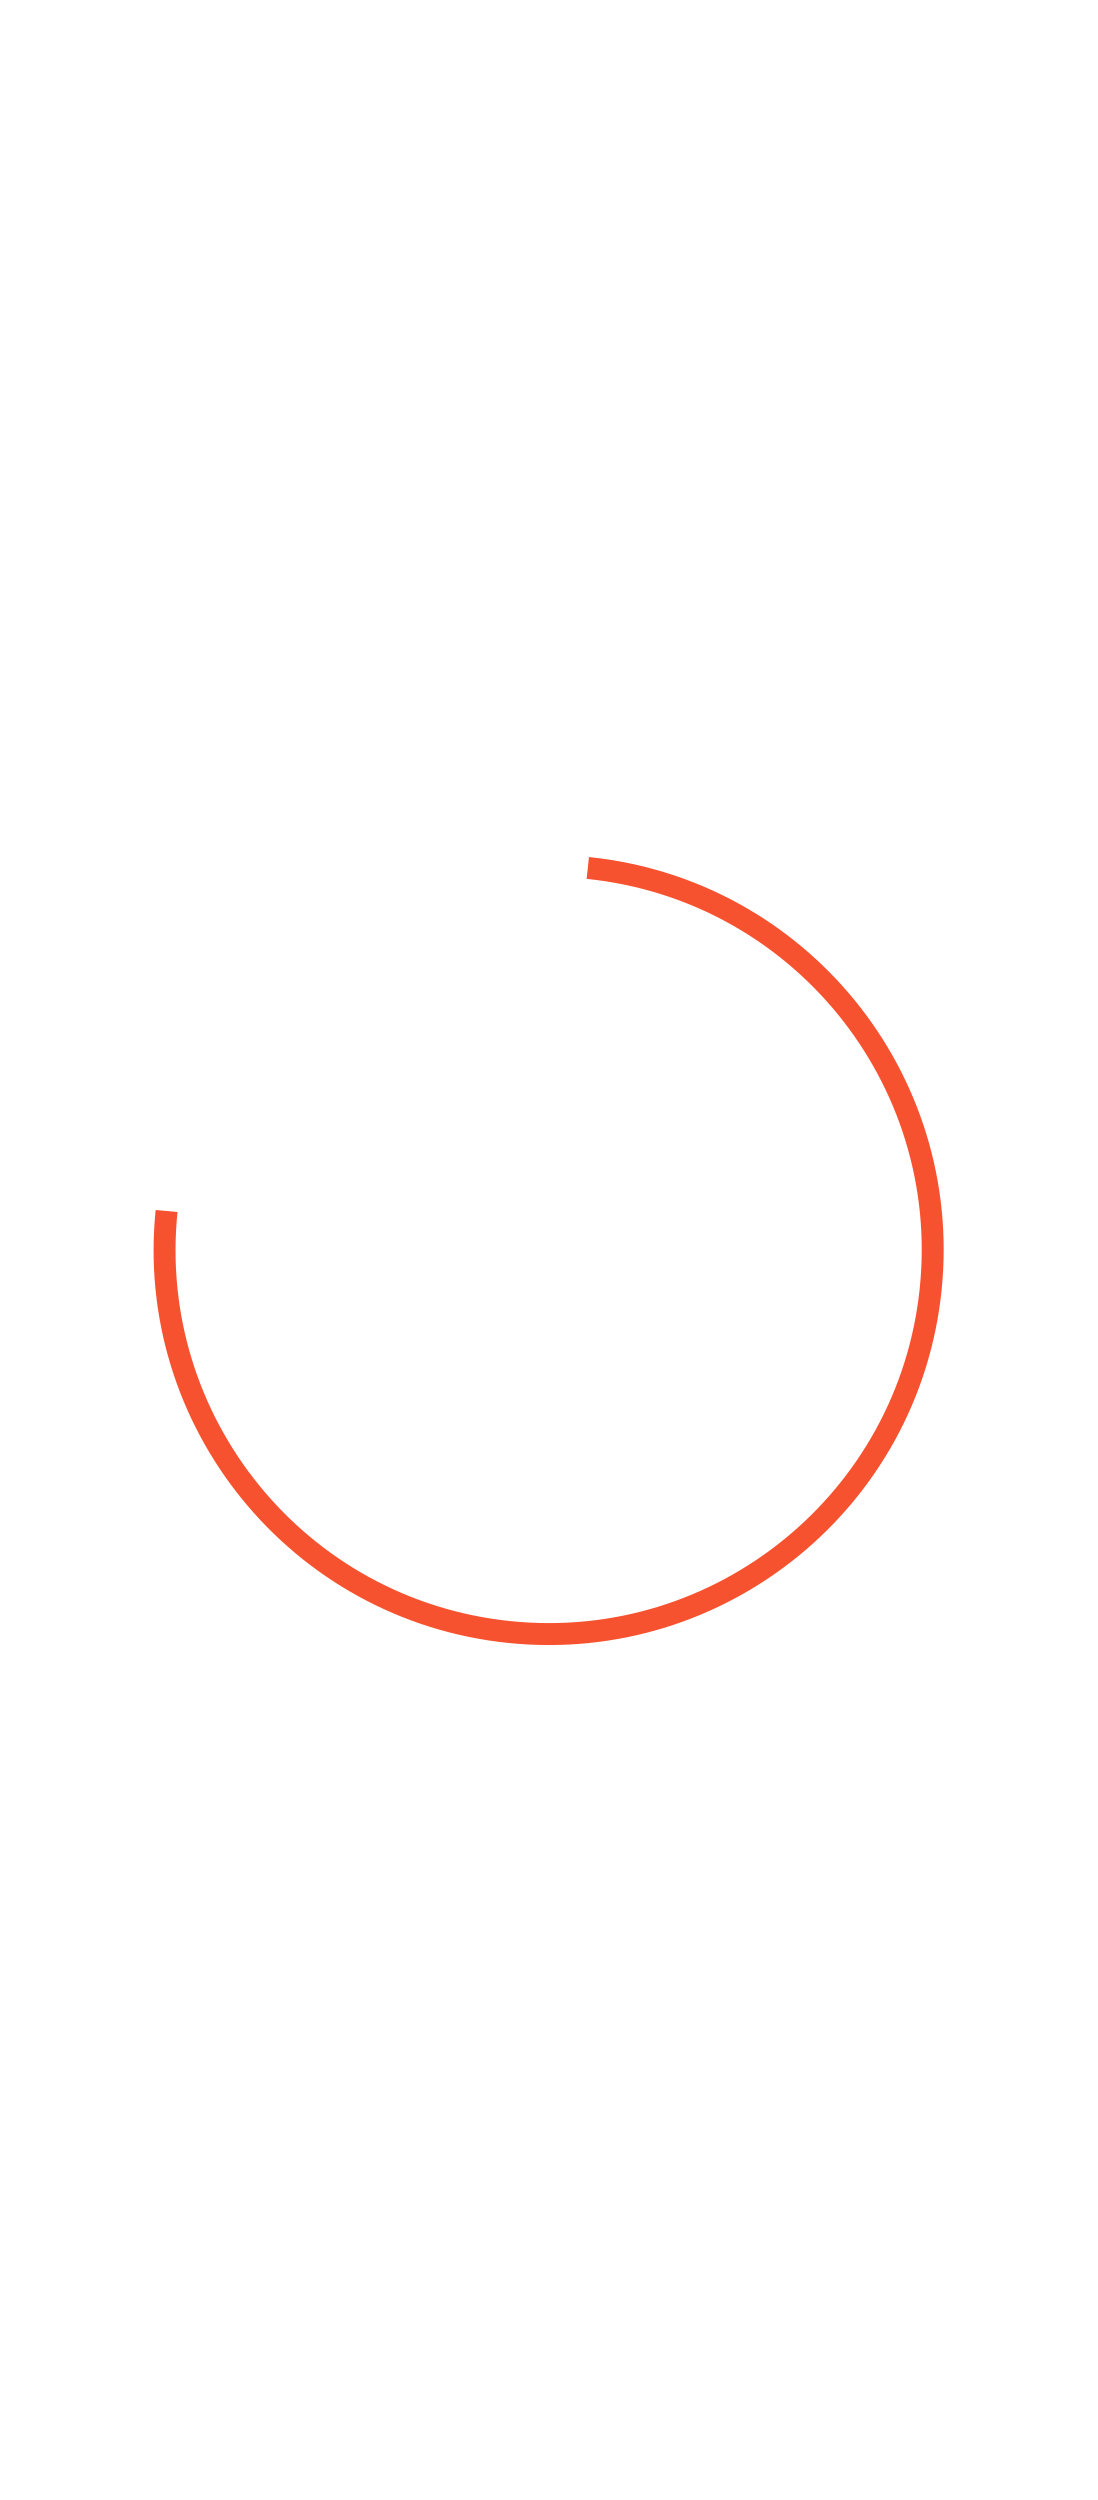
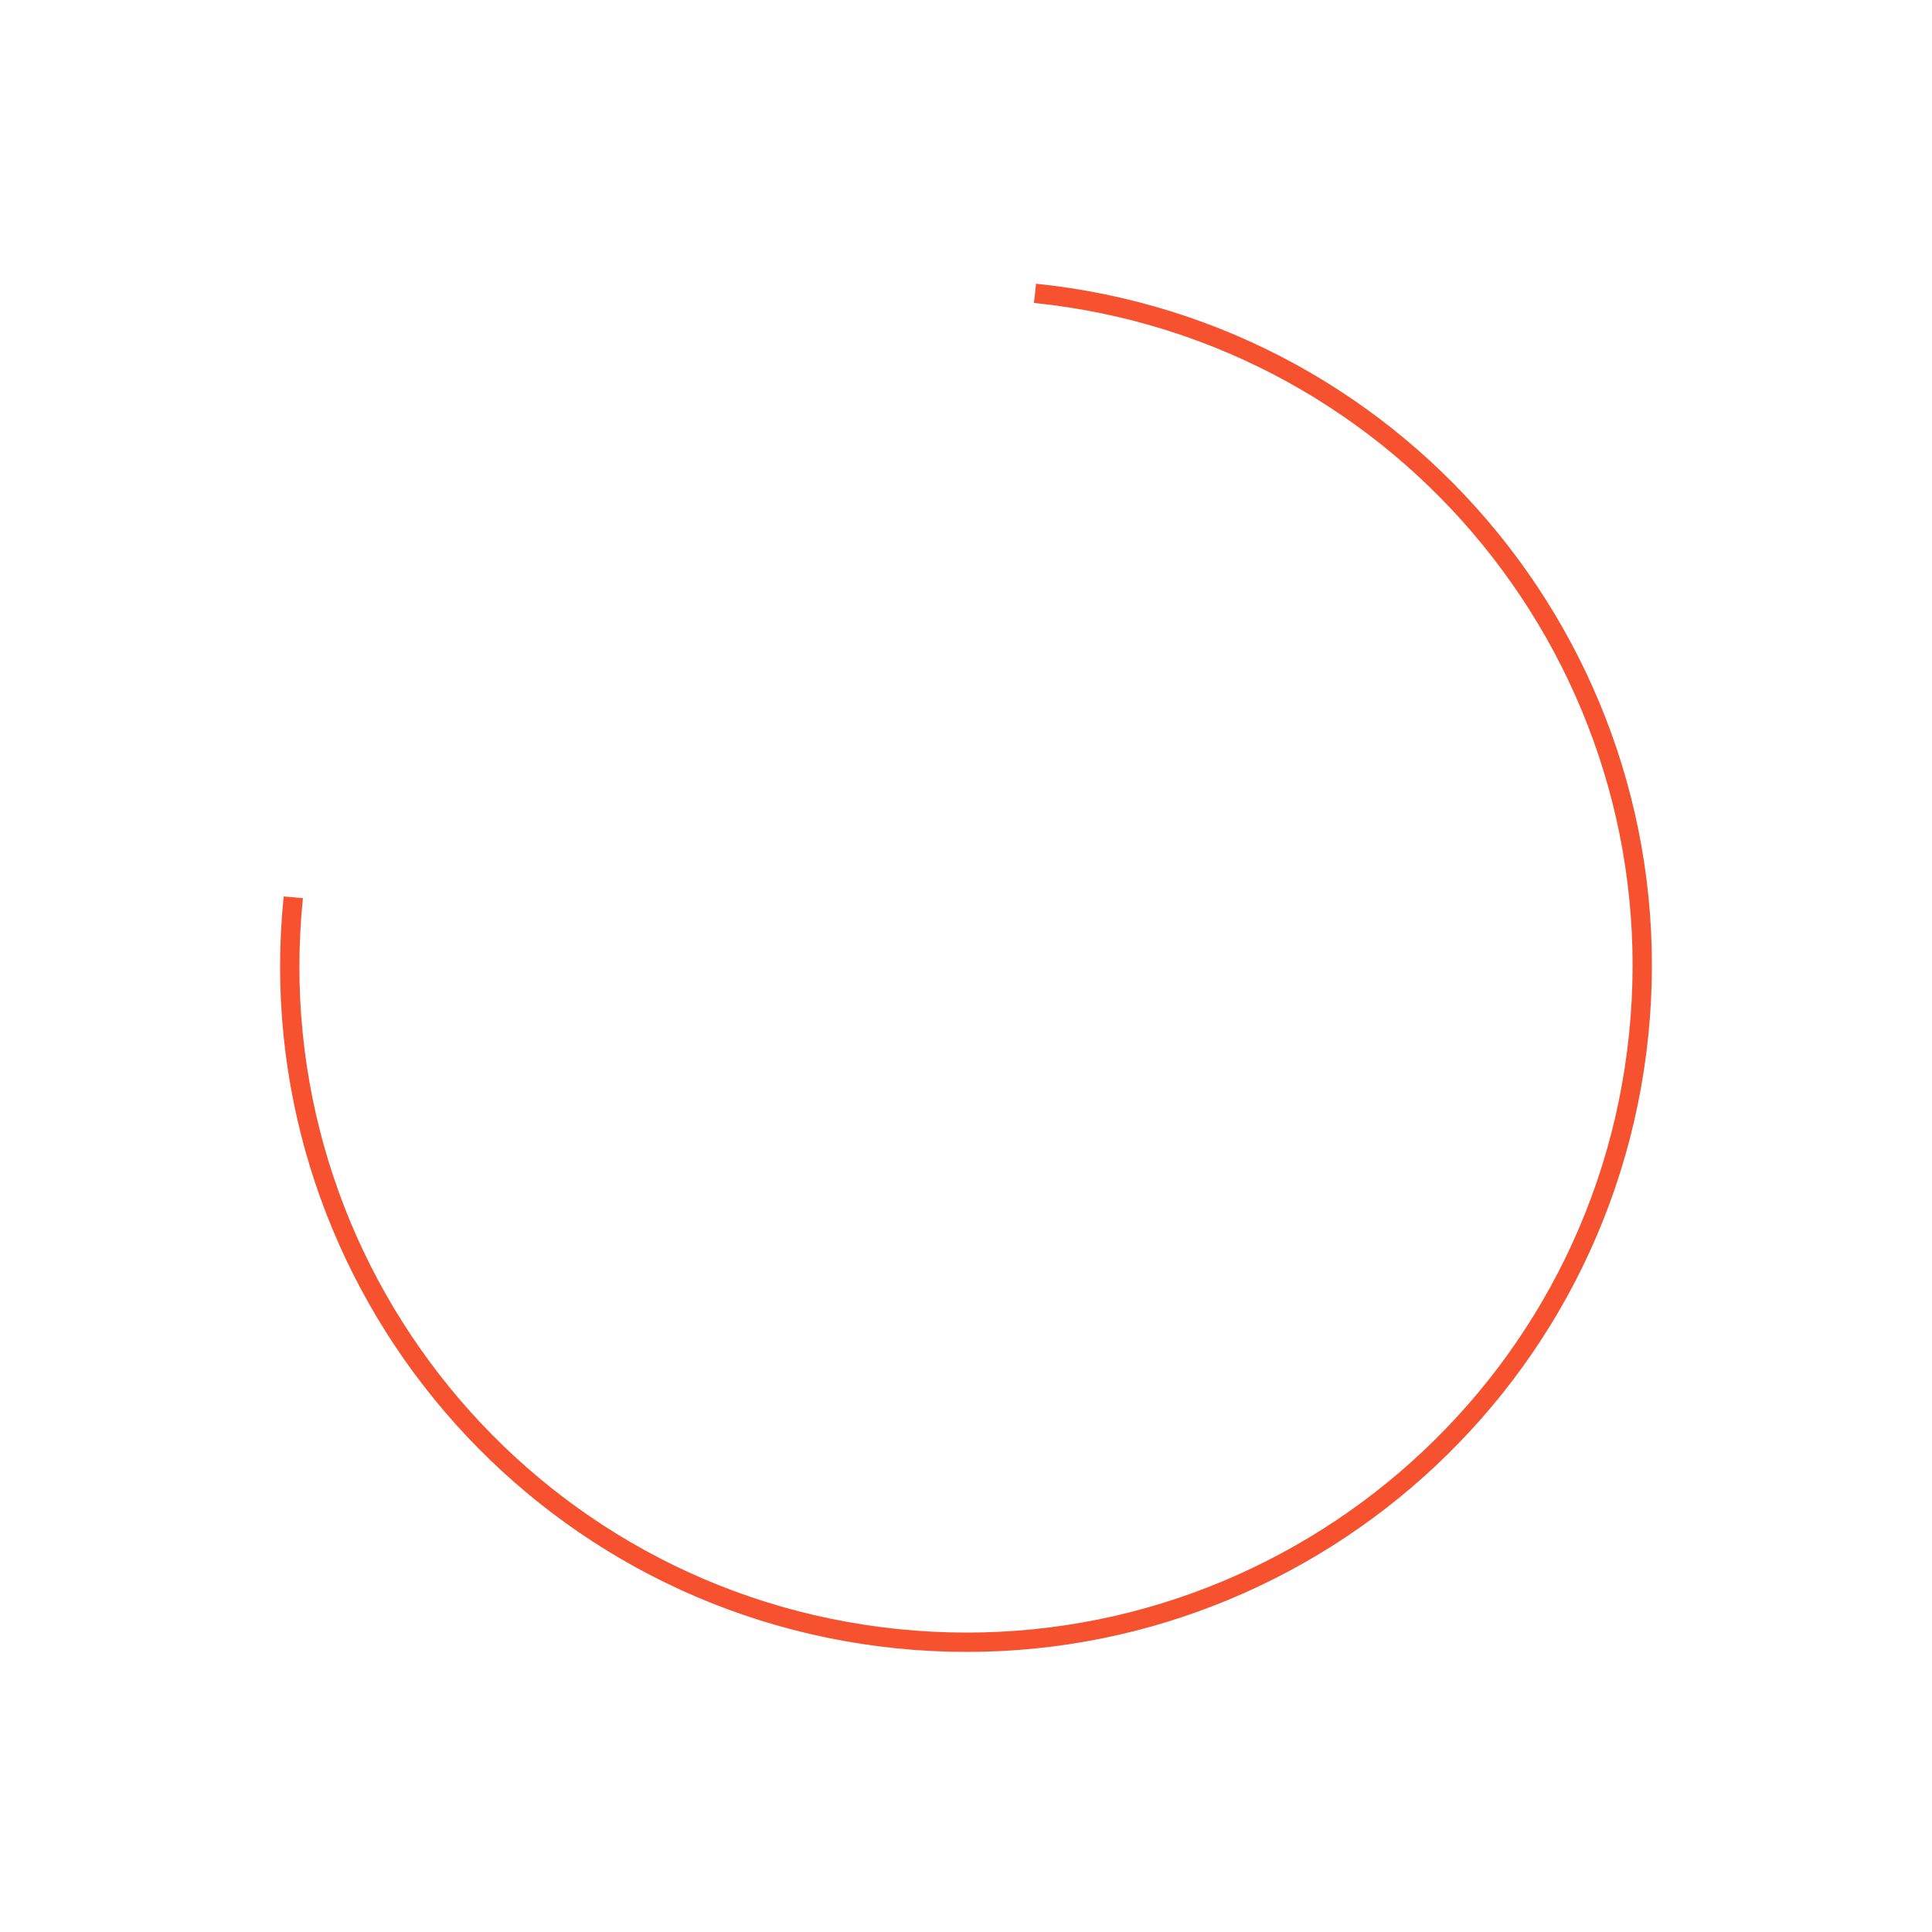
- <svg xmlns="http://www.w3.org/2000/svg" width="273px" height="622px" viewBox="0 0 100 100" preserveAspectRatio="xMidYMid" class="lds-rolling" style="background: none;">
-   <circle cx="50" cy="50" fill="none" ng-attr-stroke="{{config.color}}" ng-attr-stroke-width="{{config.width}}" ng-attr-r="{{config.radius}}" ng-attr-stroke-dasharray="{{config.dasharray}}" stroke="#f7522f" stroke-width="2" r="35" stroke-dasharray="164.934 56.978" transform="rotate(275.859 50 50)">
+ <svg xmlns="http://www.w3.org/2000/svg" width="50px" height="50px" viewBox="0 0 100 100" preserveAspectRatio="xMidYMid" class="lds-rolling" style="background: none;">
+   <circle cx="50" cy="50" fill="none" ng-attr-stroke="{{config.color}}" ng-attr-stroke-width="{{config.width}}" ng-attr-r="{{config.radius}}" ng-attr-stroke-dasharray="{{config.dasharray}}" stroke="#f7522f" stroke-width="1" r="35" stroke-dasharray="164.934 56.978" transform="rotate(275.859 50 50)">
    <animateTransform attributeName="transform" type="rotate" calcMode="linear" values="0 50 50;360 50 50" keyTimes="0;1" dur="2s" begin="0s" repeatCount="indefinite" />
  </circle>
</svg>
